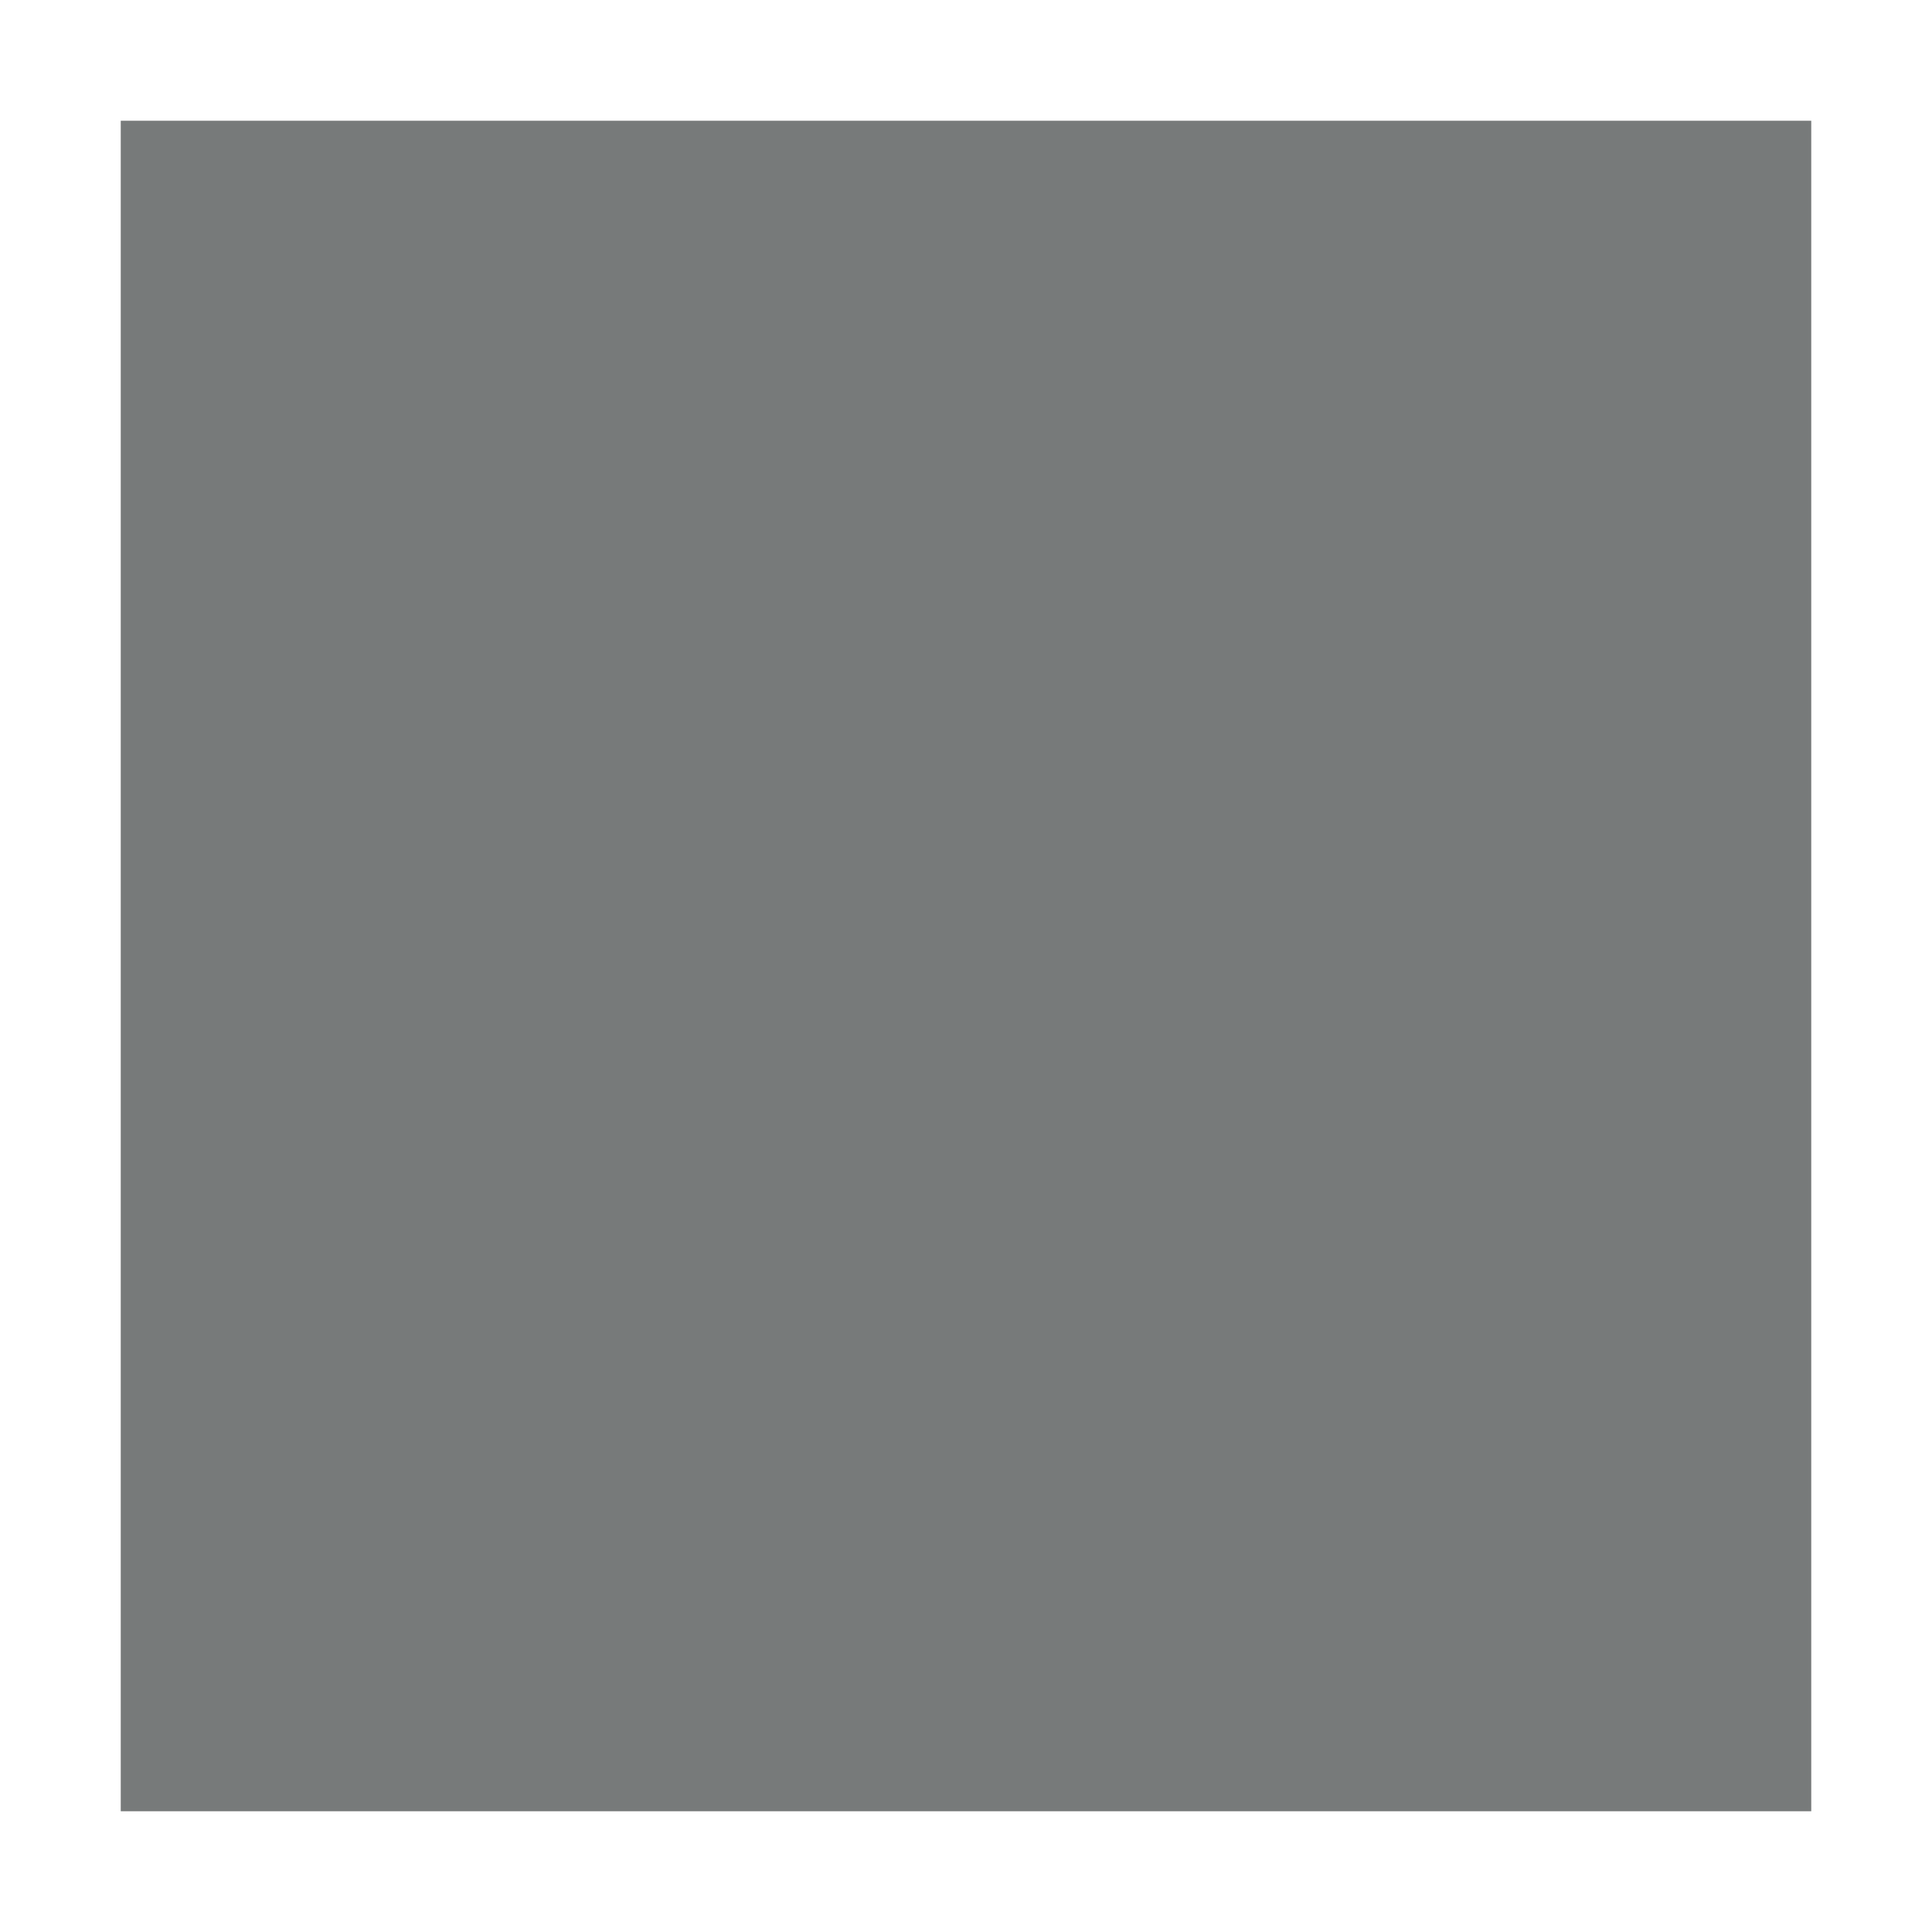
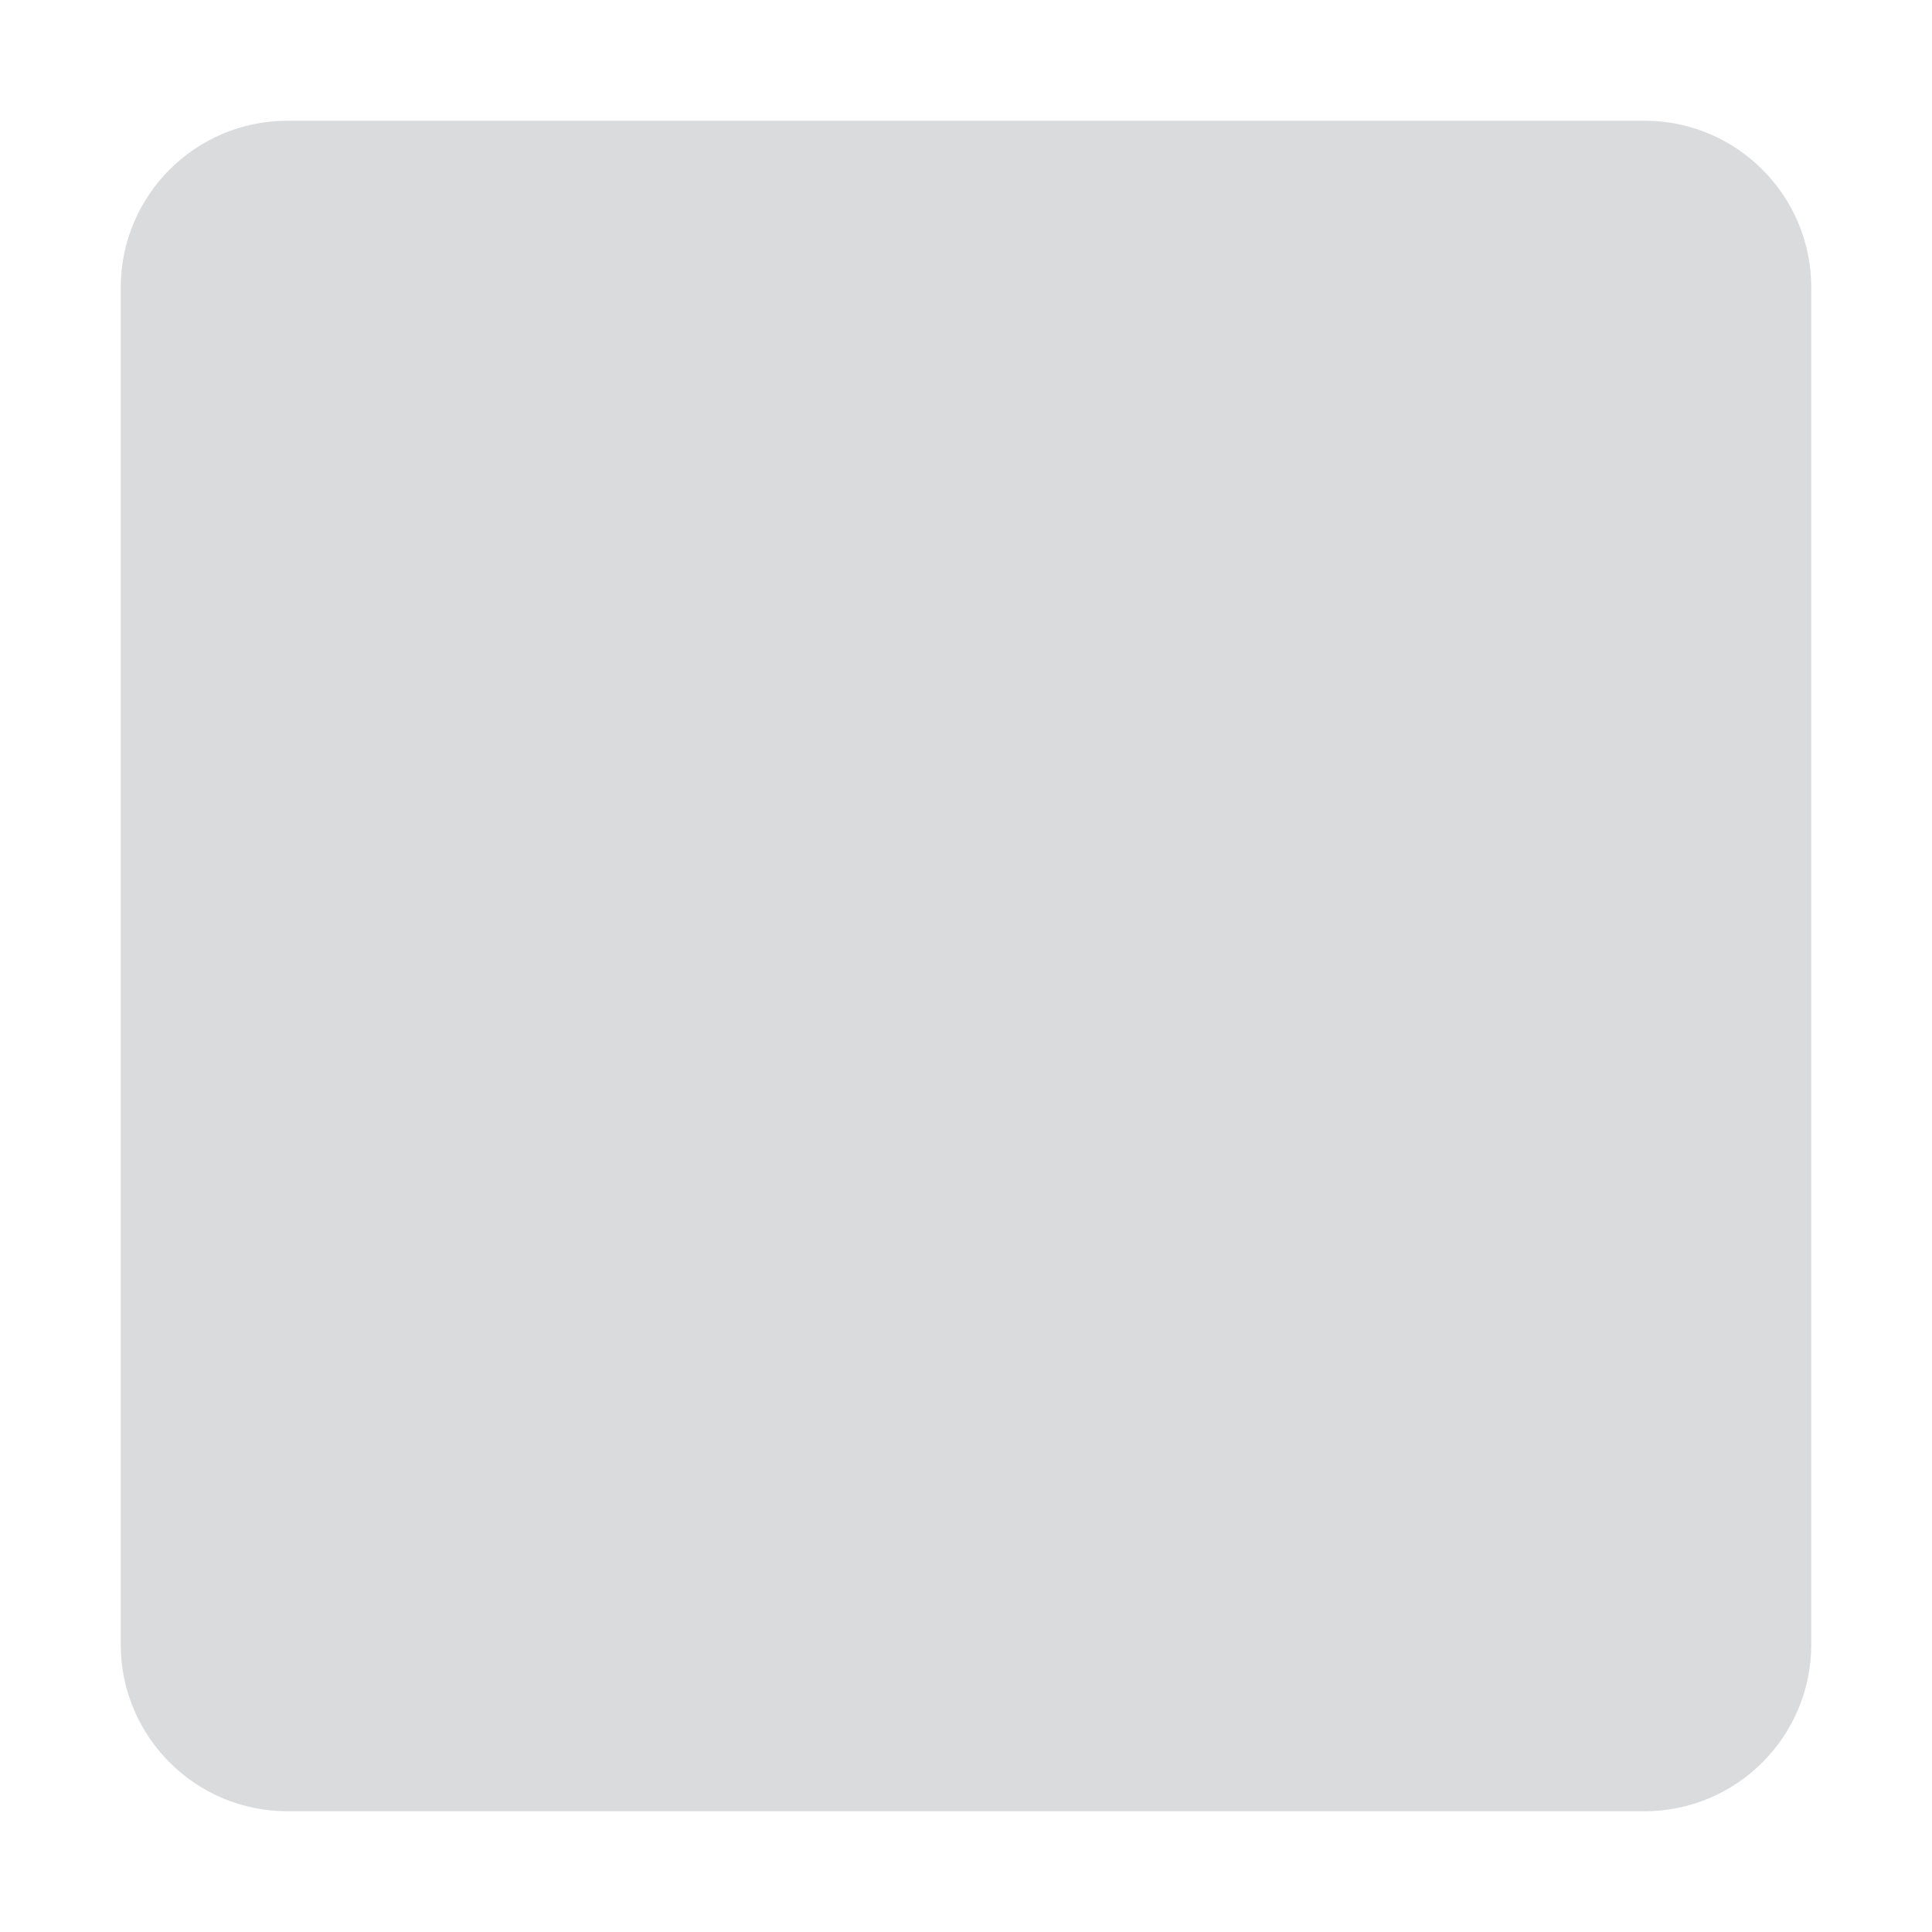
<svg xmlns="http://www.w3.org/2000/svg" preserveAspectRatio="none" viewBox="0 0 400 400">
  <style>
        .background {
- 
+             transition: fill 0.2s, stroke 0.2s;
+             stroke: rgba(0,0,0,0);
+             fill: rgba(67,78,89,0.2);
        }

        svg:hover .background {
-             fill: #aaafaf
+             transition: fill 0.2s, stroke 0.2s;
+             fill: rgba(67,78,89, 1);
+             stroke: rgba(0,0,0,1);
+         }
+ 
+         svg:active .background {
+             transition: fill 0.1s, stroke 0.5s;
+             fill: rgba(101,124,146, 1);
+             stroke: rgba(67,78,89,1);
+         }
+ 
+         svg .foreground {
+             opacity: 0.0;
+             transition: opacity .2s;
+         }
+ 
+         svg:hover .foreground {
+             opacity: 1.0;
+             transition: opacity 1s;
+             transition-delay: 1s;
        }
    </style>
-   <path class="background" fill="#777a7a" d="M25 25H375V375H25z" />
+   <g transform="matrix(0.953847,0,0,0.953847,12.2873,9.90789)">
+     <g id="Layer2">
+       <path class="background" id="Base" d="M380.263,52.001C380.263,32.033 364.052,15.822 344.085,15.822L49.506,15.822C29.539,15.822 13.328,32.033 13.328,52.001L13.328,346.579C13.328,366.547 29.539,382.758 49.506,382.758L344.085,382.758C364.052,382.758 380.263,366.547 380.263,346.579L380.263,52.001Z" style="stroke-width:16px;" />
+     </g>
+   </g>
+   <g id="Shine">
+     <clipPath id="_clip1">
+       <path d="M367,65.931C367,47.756 352.244,33 334.069,33L65.931,33C47.756,33 33,47.756 33,65.931L33,334.069C33,352.244 47.756,367 65.931,367L334.069,367C352.244,367 367,352.244 367,334.069L367,65.931Z" />
+     </clipPath>
+     <g clip-path="url(#_clip1)" class="foreground">
+       <g id="Shine2" transform="matrix(3.96839,-3.96839,0.40751,0.40751,-511.955,1026.85)">
+         <rect x="153.935" y="49.334" width="81.273" height="65.063" style="fill:rgb(101,124,146);" />
+       </g>
+       <g id="Shine1" transform="matrix(3.96839,-3.96839,0.18813,0.18813,-466.746,1075.58)">
+         <rect x="153.935" y="49.334" width="81.273" height="65.063" style="fill:rgb(101,124,146);" />
+       </g>
+     </g>
+   </g>
</svg>
